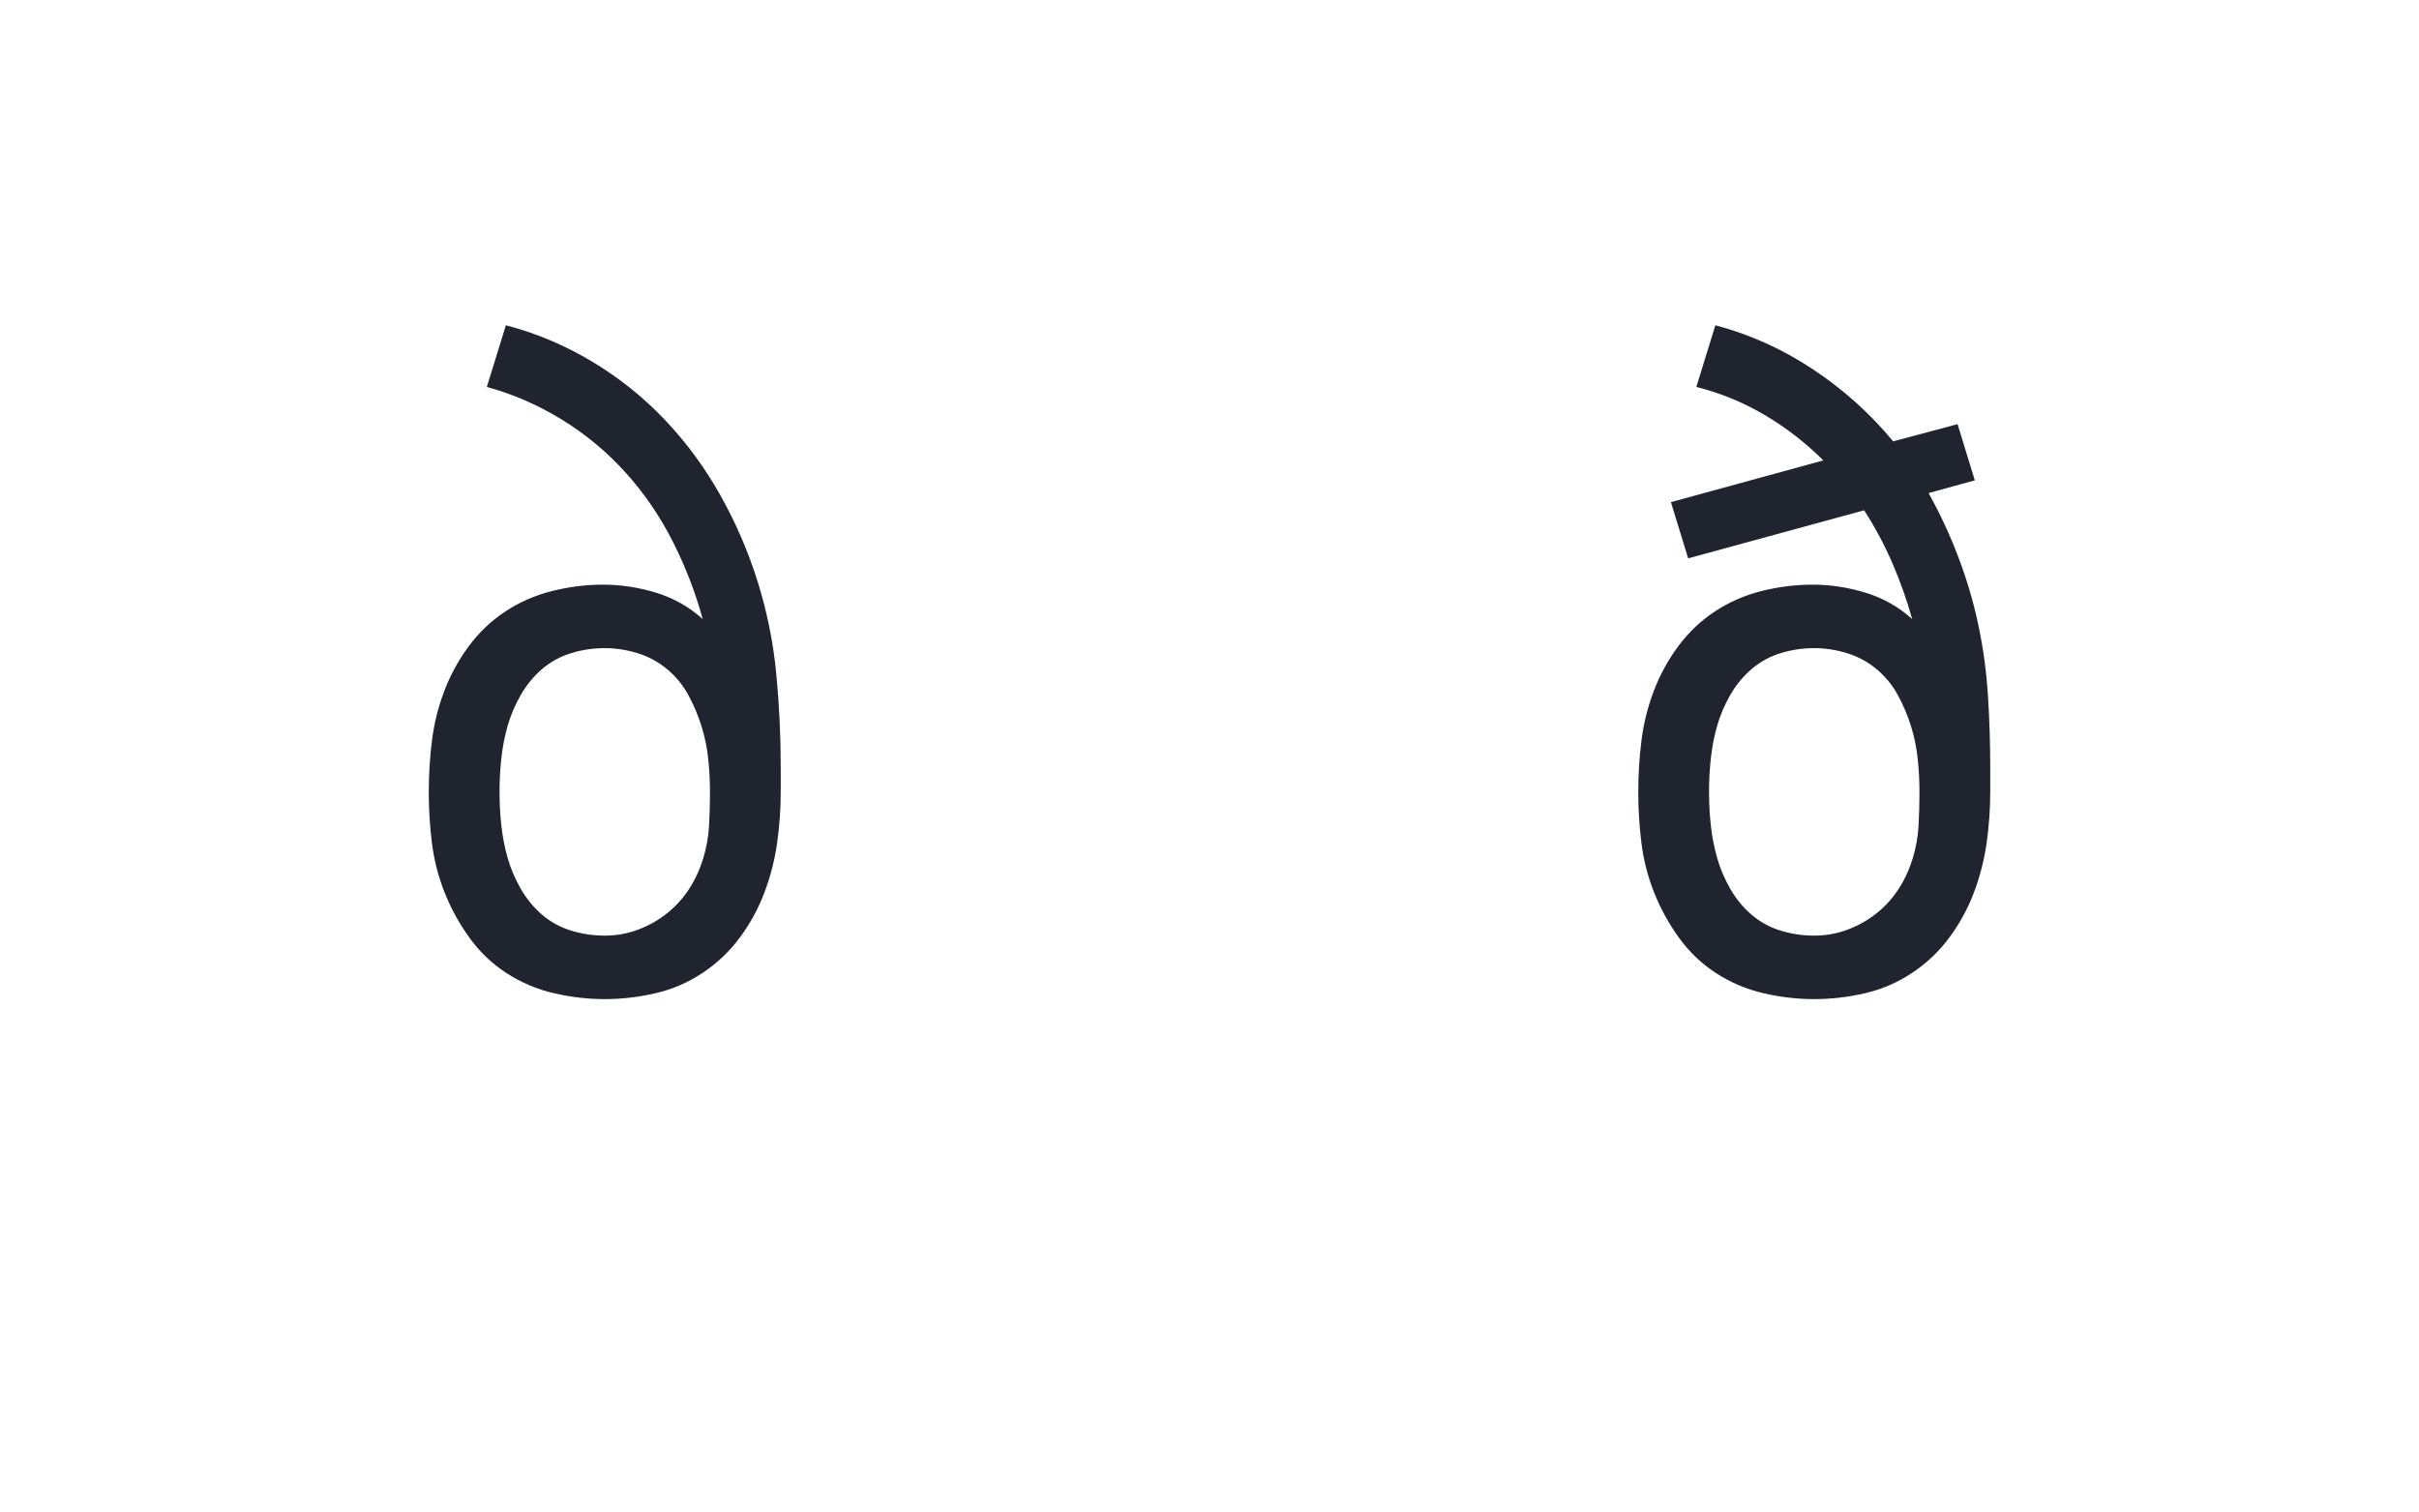
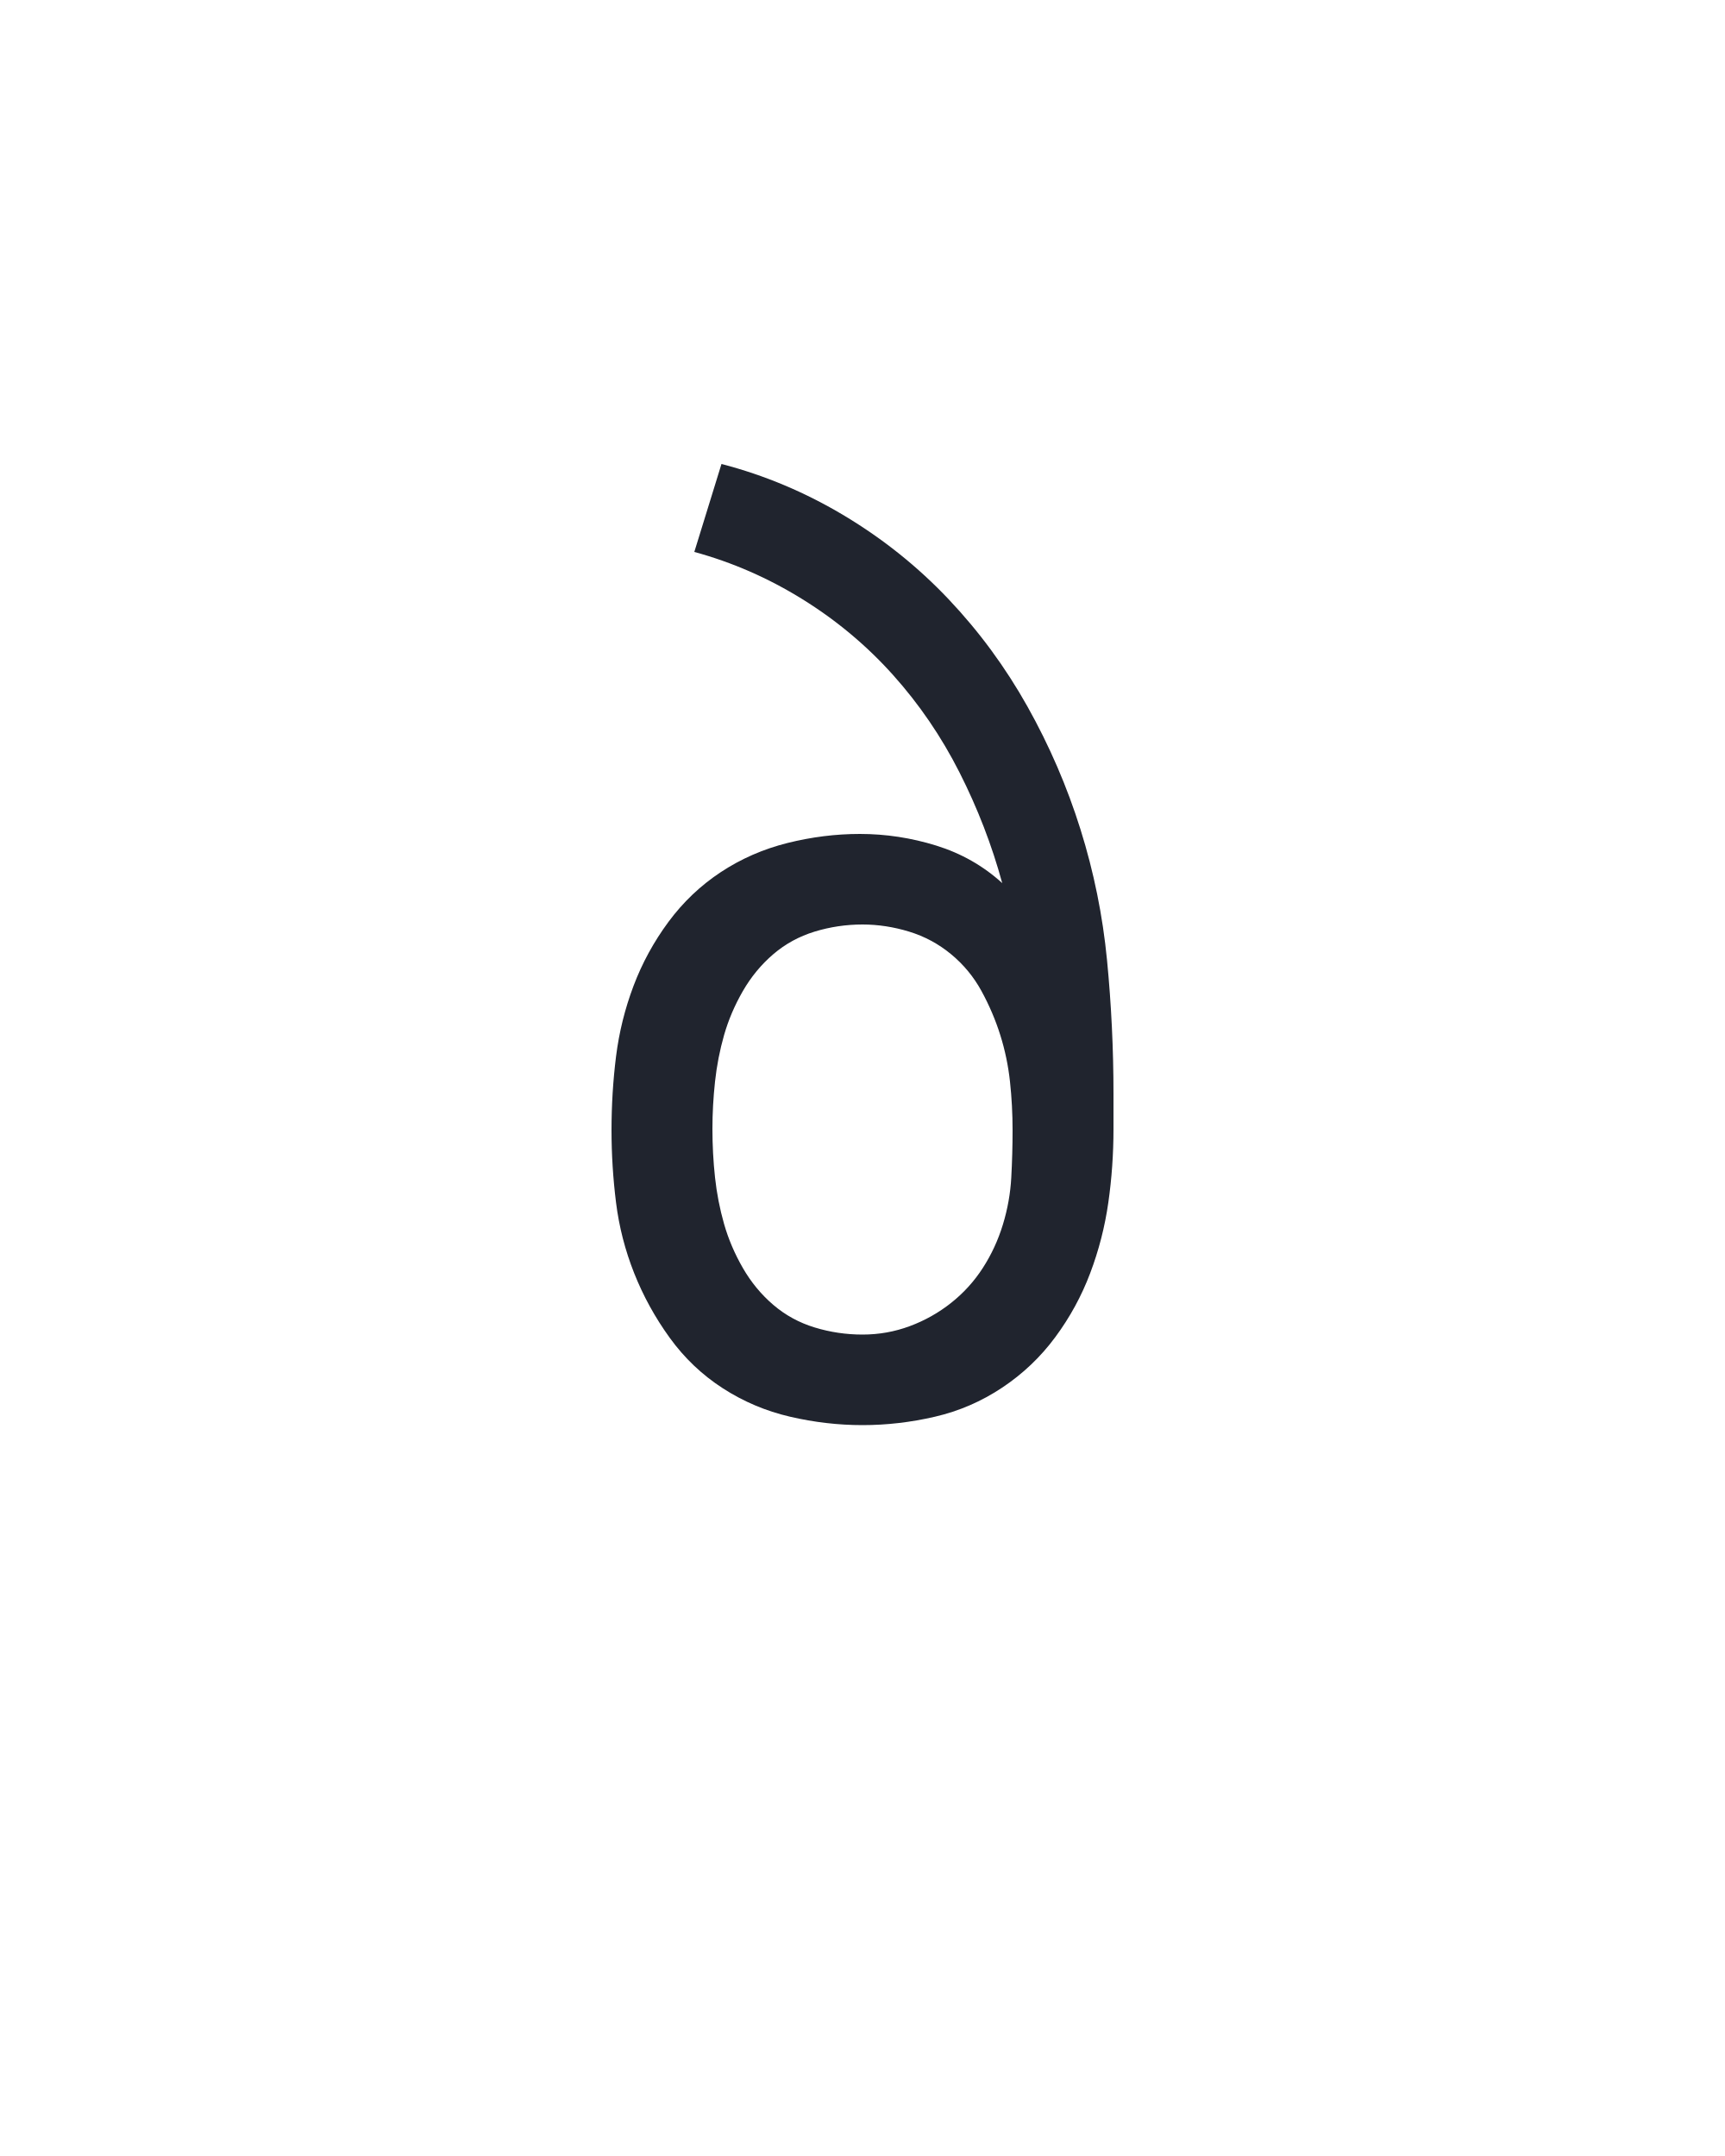
- <svg xmlns="http://www.w3.org/2000/svg" height="160" viewBox="0 0 256 160" width="256">
+ <svg xmlns="http://www.w3.org/2000/svg" height="160" viewBox="0 0 128 160" width="128">
  <defs>
    <path d="M 250 8 Q 222 8 194 1.5 Q 166 -5 142 -20.5 Q 118 -36 101 -59.5 Q 84 -83 73.5 -109.5 Q 63 -136 59.5 -164 Q 56 -192 56 -220 Q 56 -249 59.5 -277 Q 63 -305 73 -331.5 Q 83 -358 100 -381 Q 117 -404 140.5 -419.5 Q 164 -435 192 -442 Q 220 -449 248 -449 Q 278 -449 307 -440 Q 336 -431 358 -411 Q 346 -455 325 -496.5 Q 304 -538 273.5 -572 Q 243 -606 203.5 -630.5 Q 164 -655 120 -667 L 141 -735 Q 191 -722 236 -695 Q 281 -668 316.5 -630.5 Q 352 -593 377.5 -547.5 Q 403 -502 418.5 -452.5 Q 434 -403 439 -351.5 Q 444 -300 444 -248 L 444 -221 Q 444 -192 440 -164 Q 436 -136 426 -109.5 Q 416 -83 399 -60 Q 382 -37 358 -21 Q 334 -5 306 1.5 Q 278 8 250 8 Z M 250 -62 Q 269 -62 286.5 -68.5 Q 304 -75 318.5 -86.5 Q 333 -98 343 -113.5 Q 353 -129 358.5 -147 Q 364 -165 365 -183.5 Q 366 -202 366 -220 Q 366 -239 364 -257.5 Q 362 -276 356.5 -293.5 Q 351 -311 342 -327.5 Q 333 -344 318.5 -356 Q 304 -368 286 -373.5 Q 268 -379 250 -379 Q 231 -379 213 -373.5 Q 195 -368 181 -356 Q 167 -344 157.5 -327.5 Q 148 -311 143 -293.5 Q 138 -276 136 -257.5 Q 134 -239 134 -221 Q 134 -202 136 -183.5 Q 138 -165 143 -147.5 Q 148 -130 157.5 -113.5 Q 167 -97 181 -85 Q 195 -73 213 -67.5 Q 231 -62 250 -62 Z " id="path1" />
-     <path d="M 250 8 Q 222 8 194 1.5 Q 166 -5 142 -20.5 Q 118 -36 101 -59.5 Q 84 -83 73.5 -109.5 Q 63 -136 59.5 -164 Q 56 -192 56 -220 Q 56 -249 59.5 -277 Q 63 -305 73 -331.5 Q 83 -358 100 -381 Q 117 -404 140.5 -419.5 Q 164 -435 192 -442 Q 220 -449 248 -449 Q 278 -449 307 -440 Q 336 -431 358 -411 Q 349 -443 336 -473 Q 323 -503 305 -531 L 111 -478 L 92 -540 L 260 -586 Q 231 -615 195.5 -636 Q 160 -657 120 -667 L 141 -735 Q 198 -720 248.5 -686.5 Q 299 -653 337 -607 L 408 -626 L 427 -564 L 376 -550 Q 395 -516 409 -479 Q 423 -442 431 -404 Q 439 -366 441.5 -326.5 Q 444 -287 444 -248 L 444 -221 Q 444 -192 440 -164 Q 436 -136 426 -109.5 Q 416 -83 399 -60 Q 382 -37 358 -21 Q 334 -5 306 1.5 Q 278 8 250 8 Z M 250 -62 Q 269 -62 286.5 -68.5 Q 304 -75 318.5 -86.5 Q 333 -98 343 -113.5 Q 353 -129 358.5 -147 Q 364 -165 365 -183.5 Q 366 -202 366 -220 Q 366 -239 364 -257.5 Q 362 -276 356.5 -293.5 Q 351 -311 342 -327.5 Q 333 -344 318.5 -356 Q 304 -368 286 -373.5 Q 268 -379 250 -379 Q 231 -379 213 -373.5 Q 195 -368 181 -356 Q 167 -344 157.5 -327.5 Q 148 -311 143 -293.5 Q 138 -276 136 -257.5 Q 134 -239 134 -221 Q 134 -202 136 -183.5 Q 138 -165 143 -147.5 Q 148 -130 157.5 -113.5 Q 167 -97 181 -85 Q 195 -73 213 -67.5 Q 231 -62 250 -62 Z " id="path2" />
  </defs>
  <g>
    <g data-source-text="∂" fill="#20242e" transform="translate(40 104.992) rotate(0) scale(0.09599999)">
      <use href="#path1" transform="translate(0 0)" />
    </g>
-     <g data-source-text="ð" fill="#20242e" transform="translate(168 104.992) rotate(0) scale(0.09599999)">
-       <use href="#path2" transform="translate(0 0)" />
-     </g>
  </g>
</svg>
